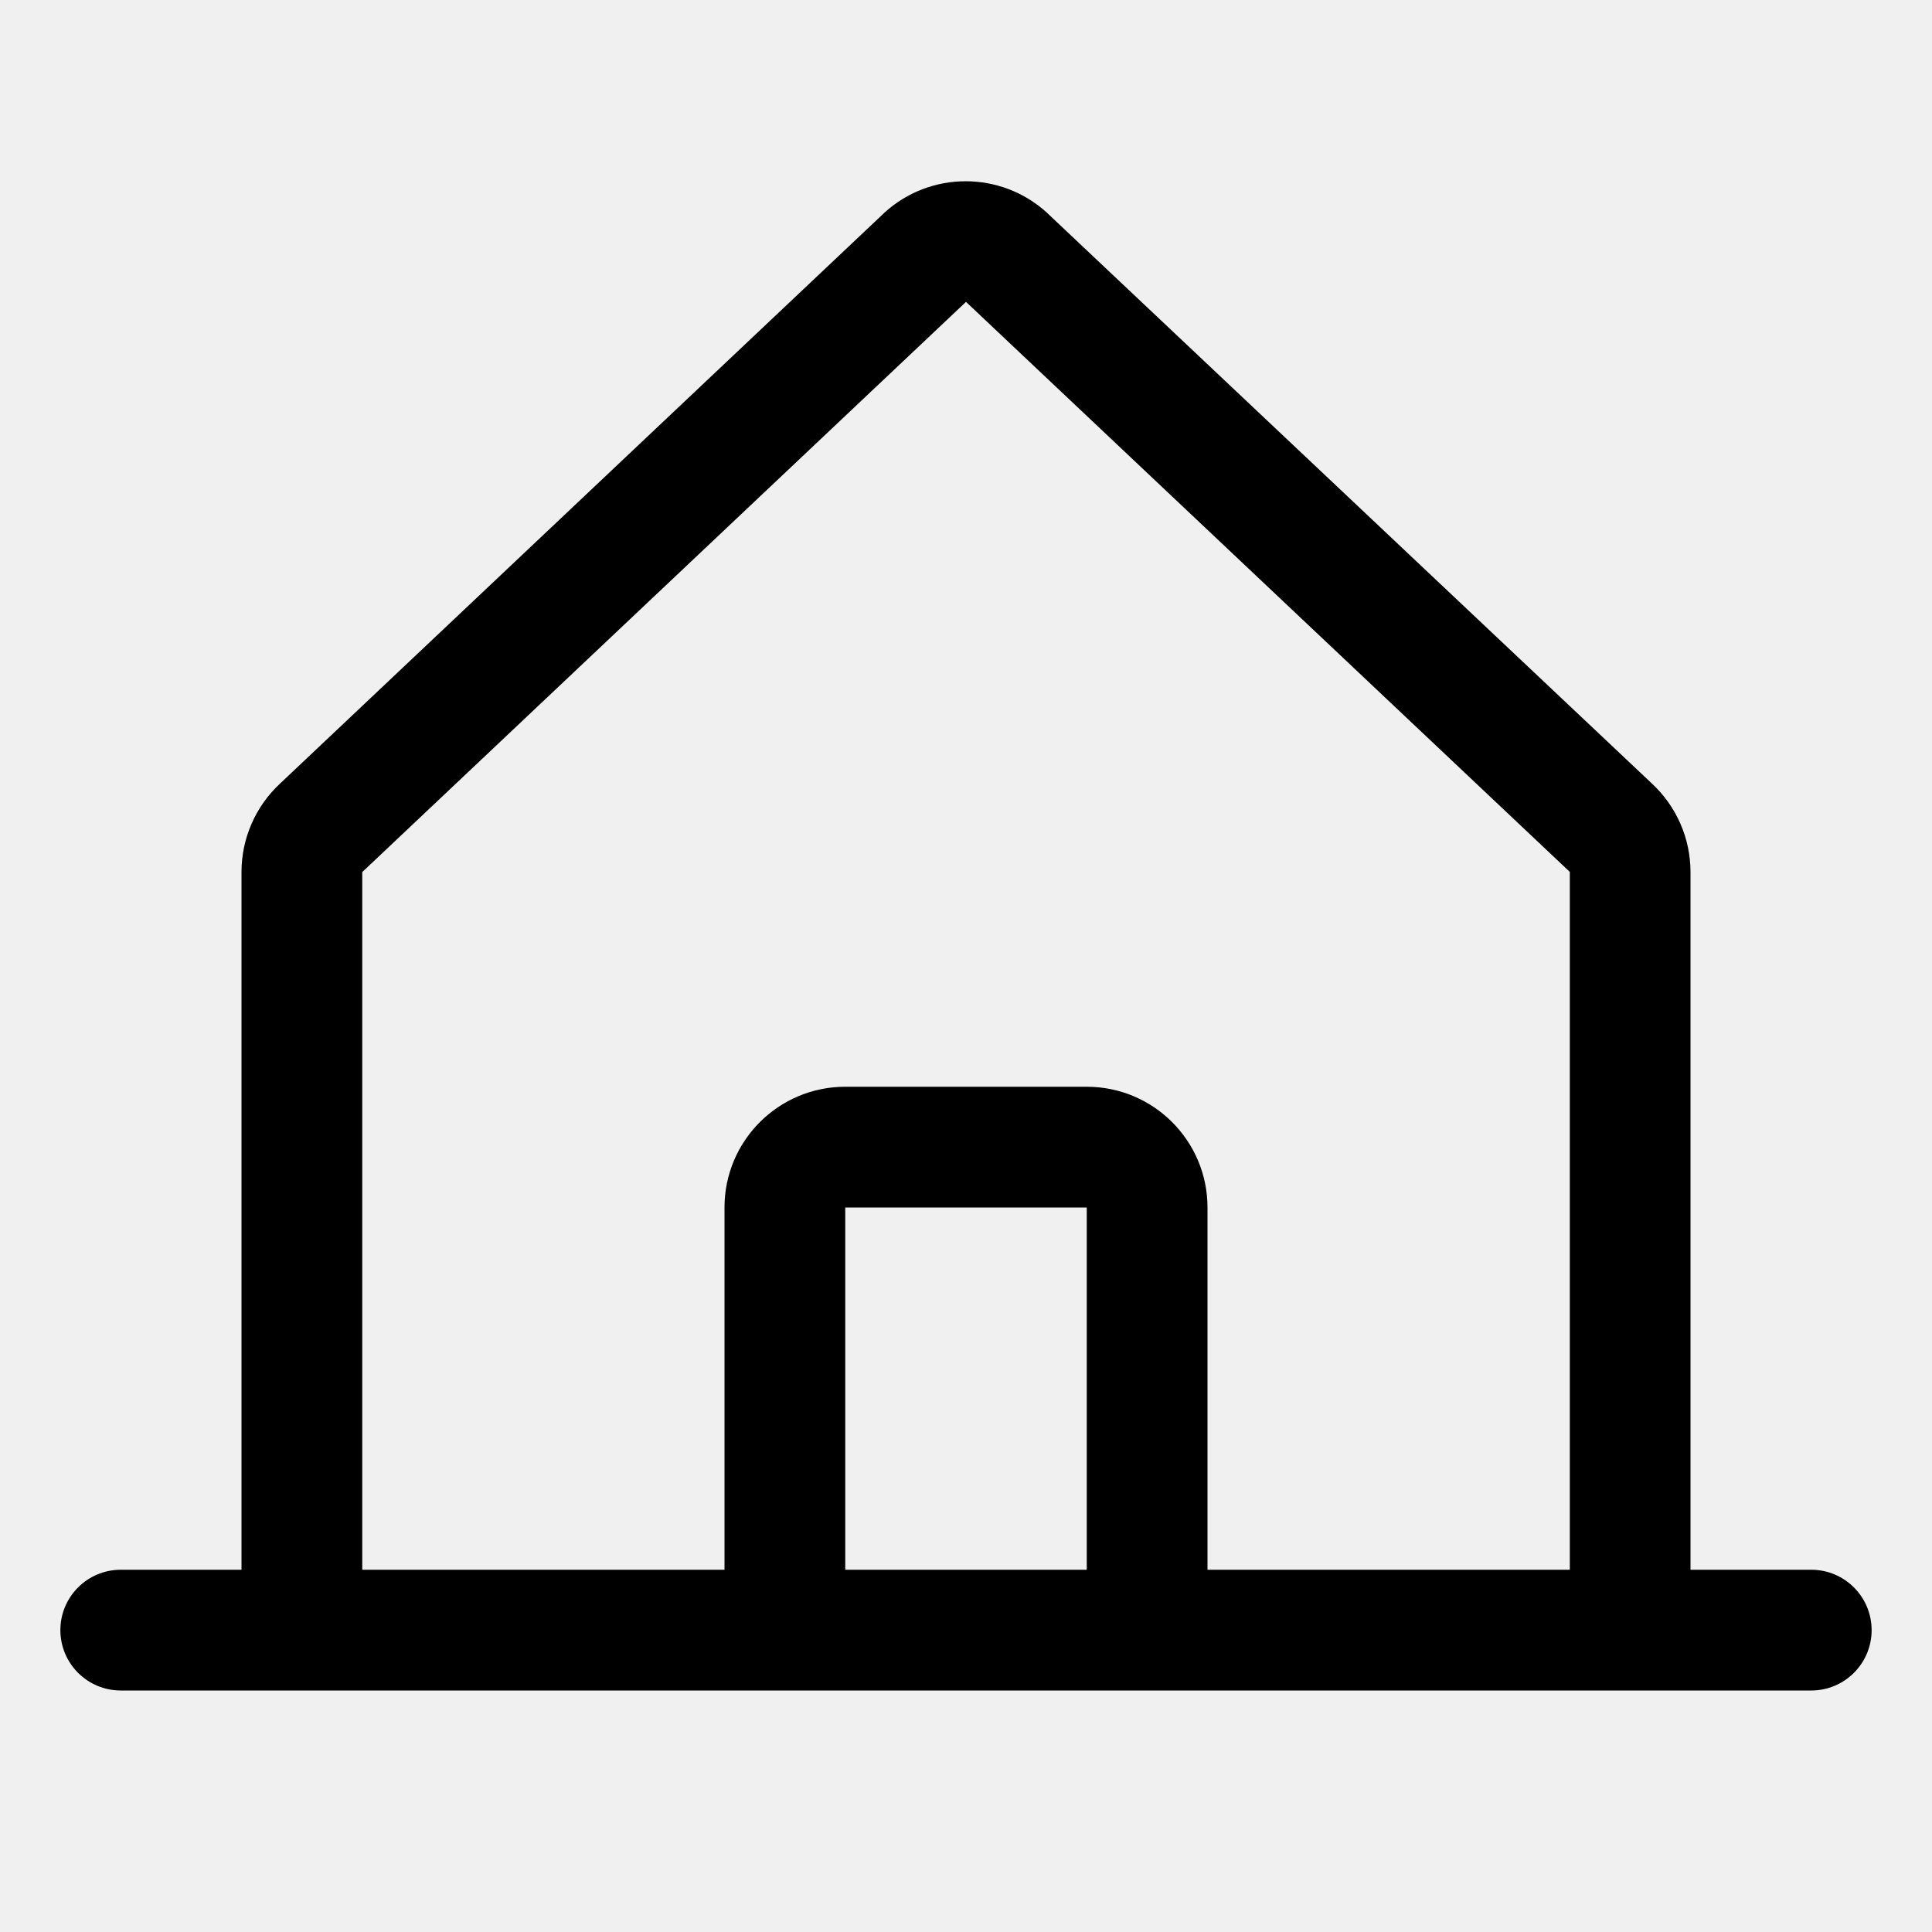
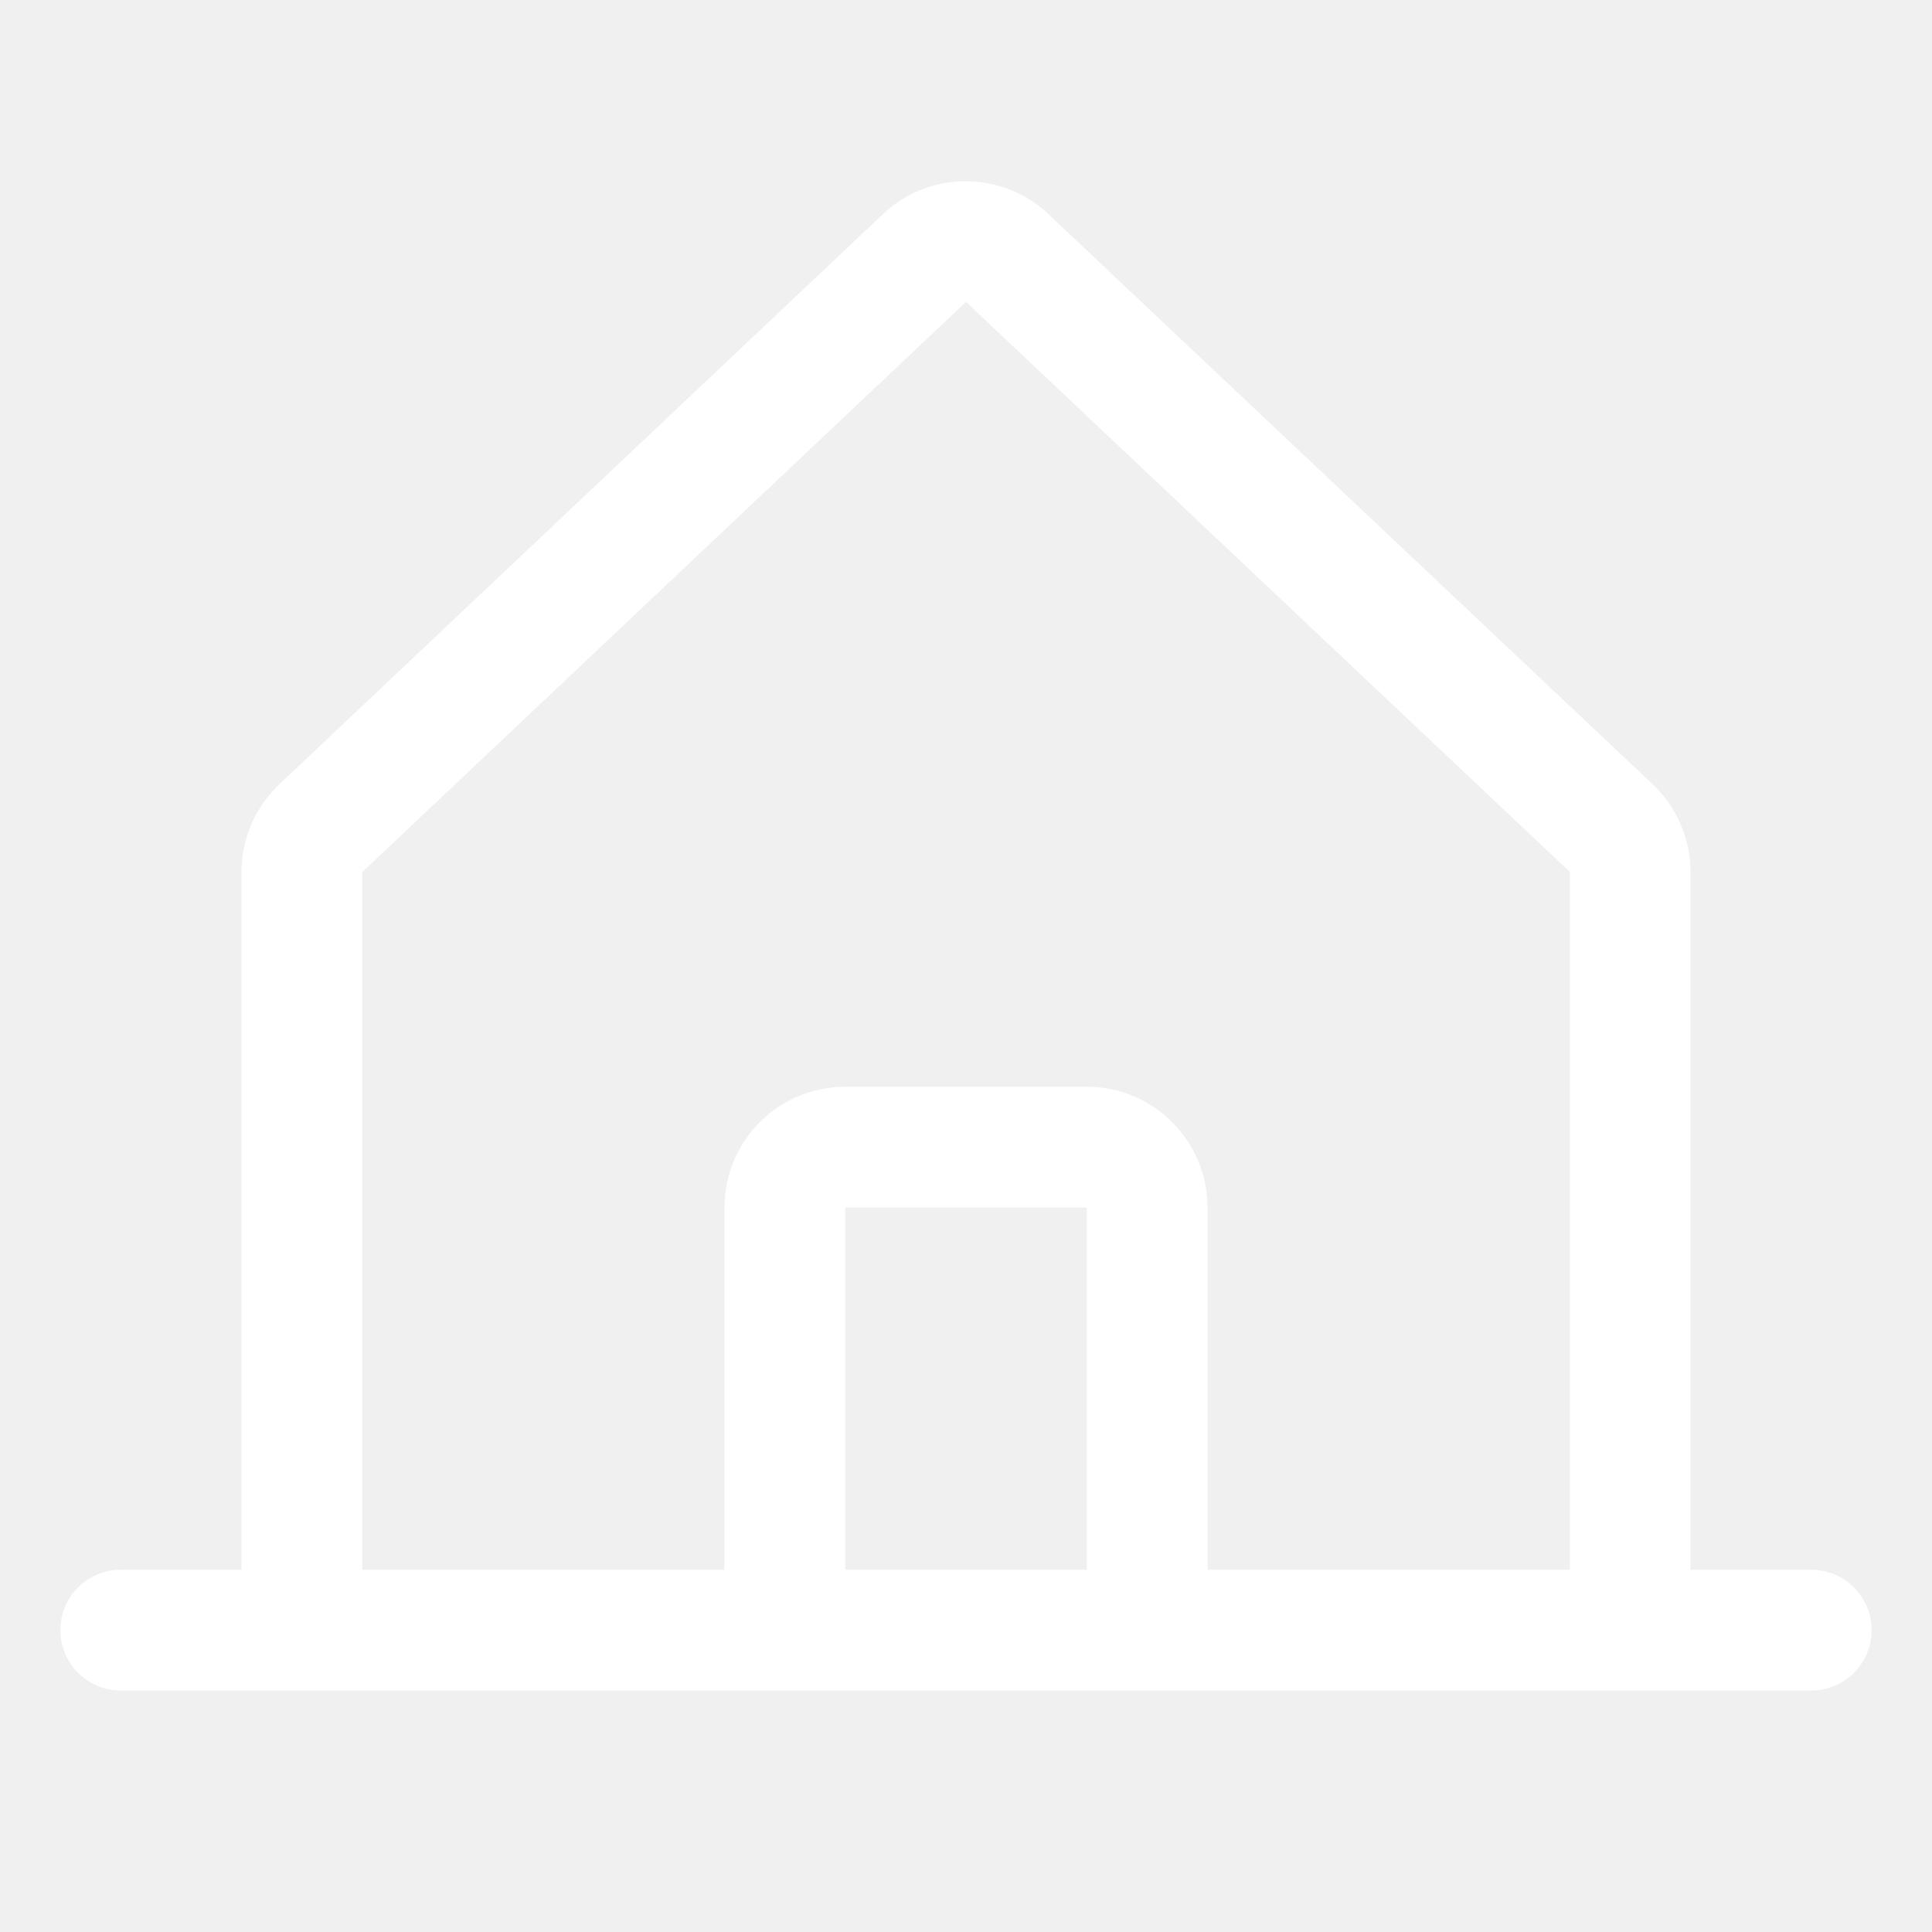
- <svg xmlns="http://www.w3.org/2000/svg" width="40" height="40" fill="#000000" viewBox="0 0 256 256">
+ <svg xmlns="http://www.w3.org/2000/svg" width="40" height="40" fill="#ffffff" viewBox="0 0 256 256">
  <path d="M240,208H224V115.55a16,16,0,0,0-5.17-11.78l-80-75.48a1.14,1.14,0,0,1-.11-.11,16,16,0,0,0-21.53,0l-.11.11L37.17,103.77A16,16,0,0,0,32,115.55V208H16a8,8,0,0,0,0,16H240a8,8,0,0,0,0-16ZM48,115.55l.11-.1L128,40l79.9,75.43.11.1V208H160V160a16,16,0,0,0-16-16H112a16,16,0,0,0-16,16v48H48ZM144,208H112V160h32Z" />
</svg>
